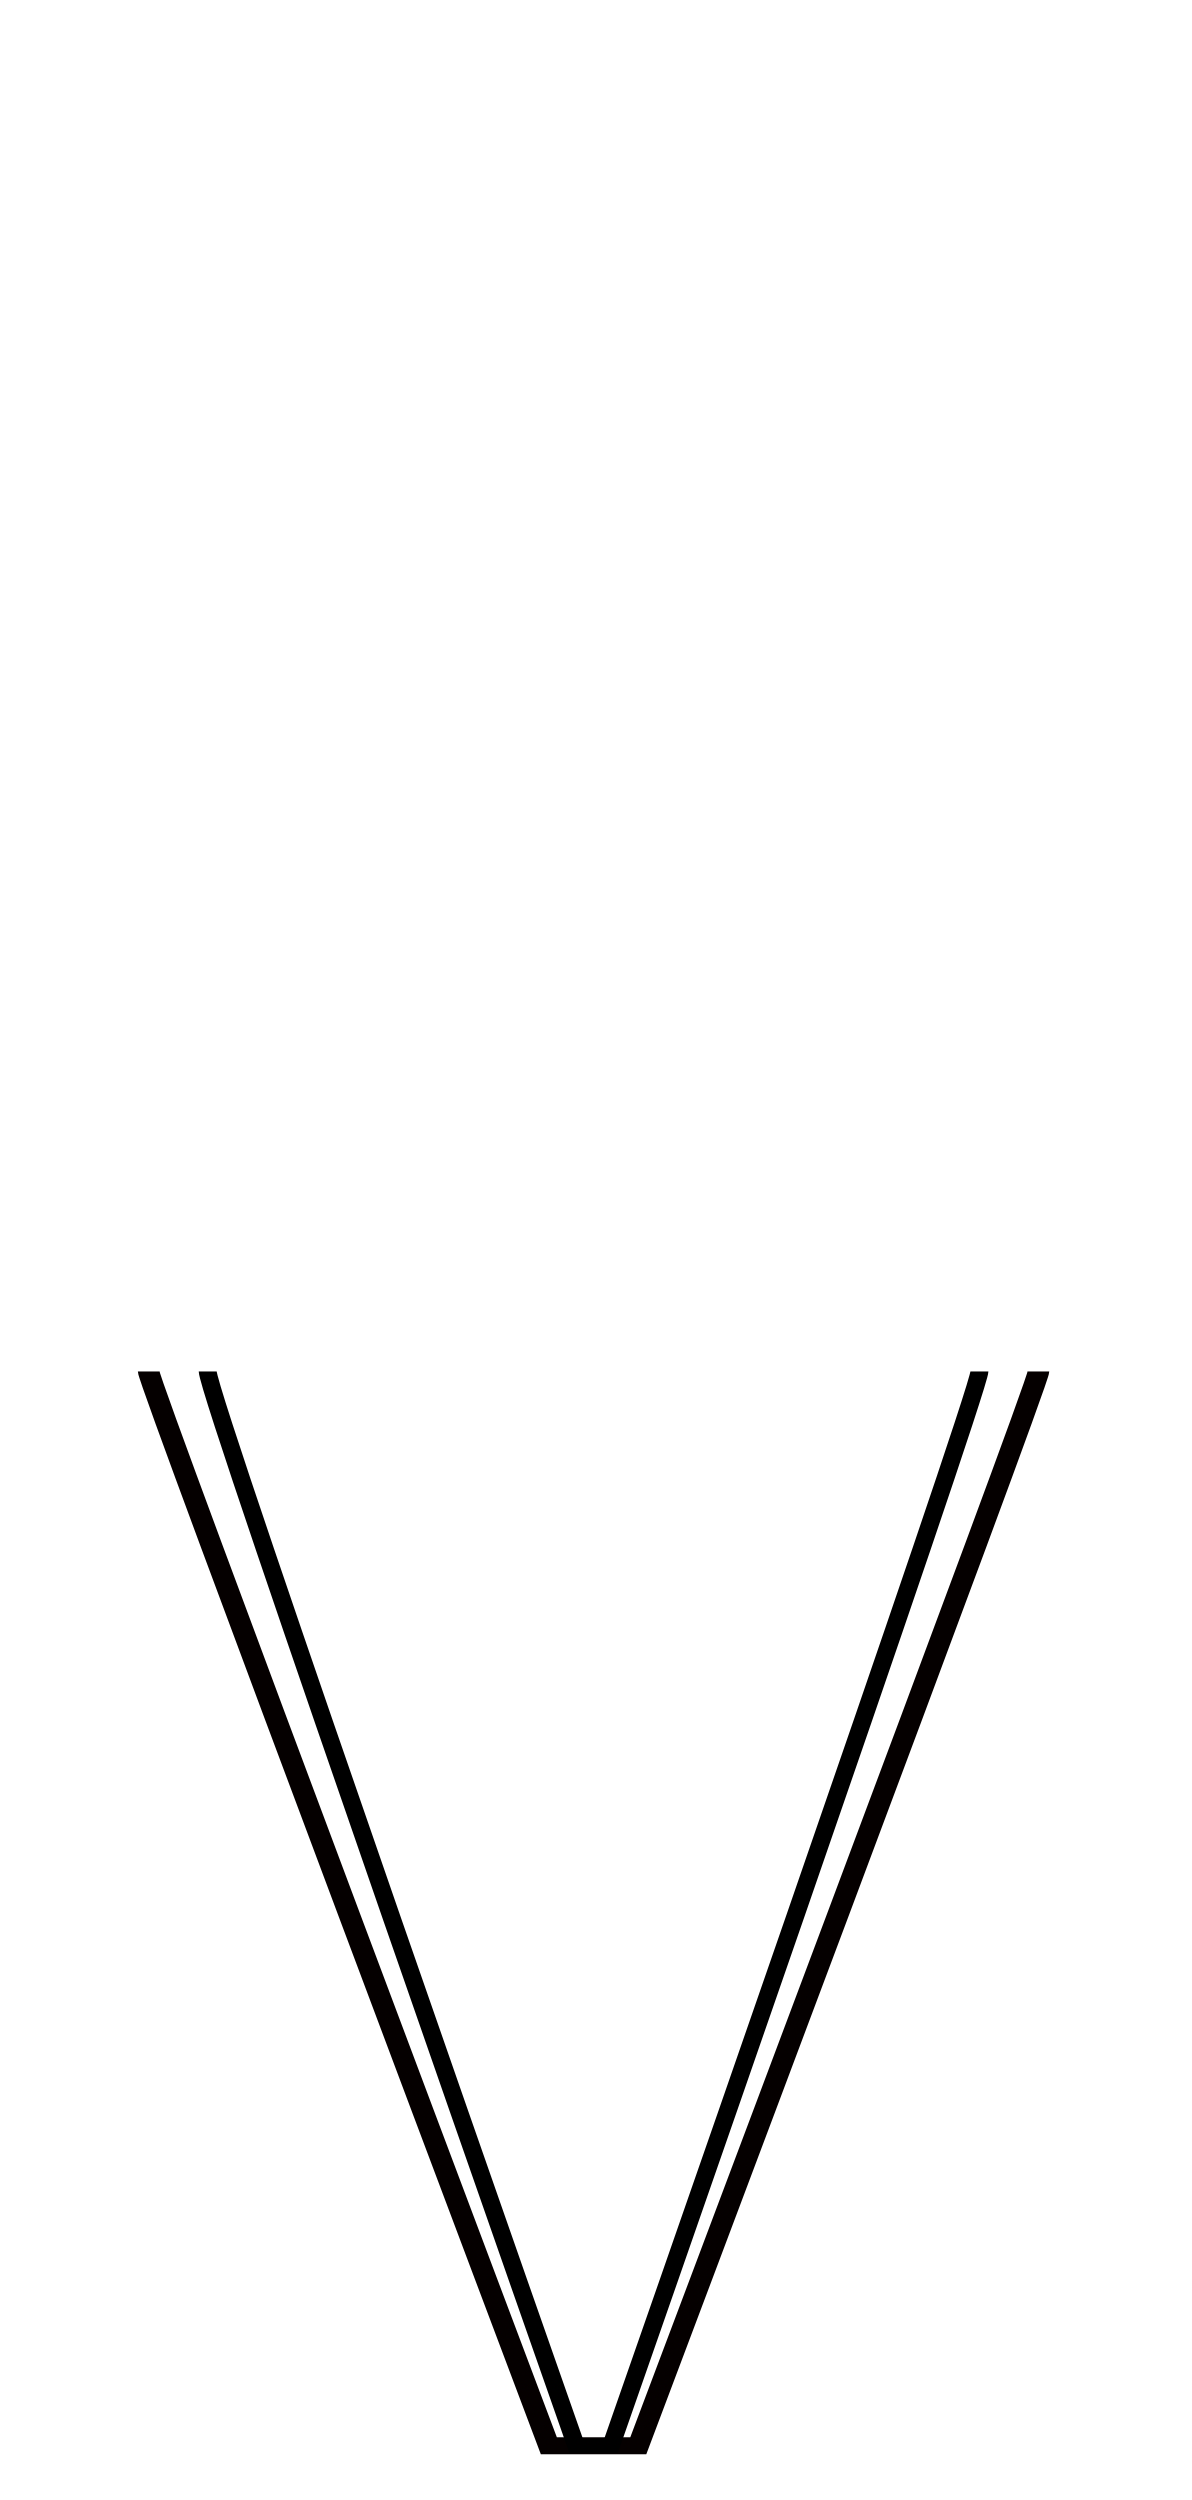
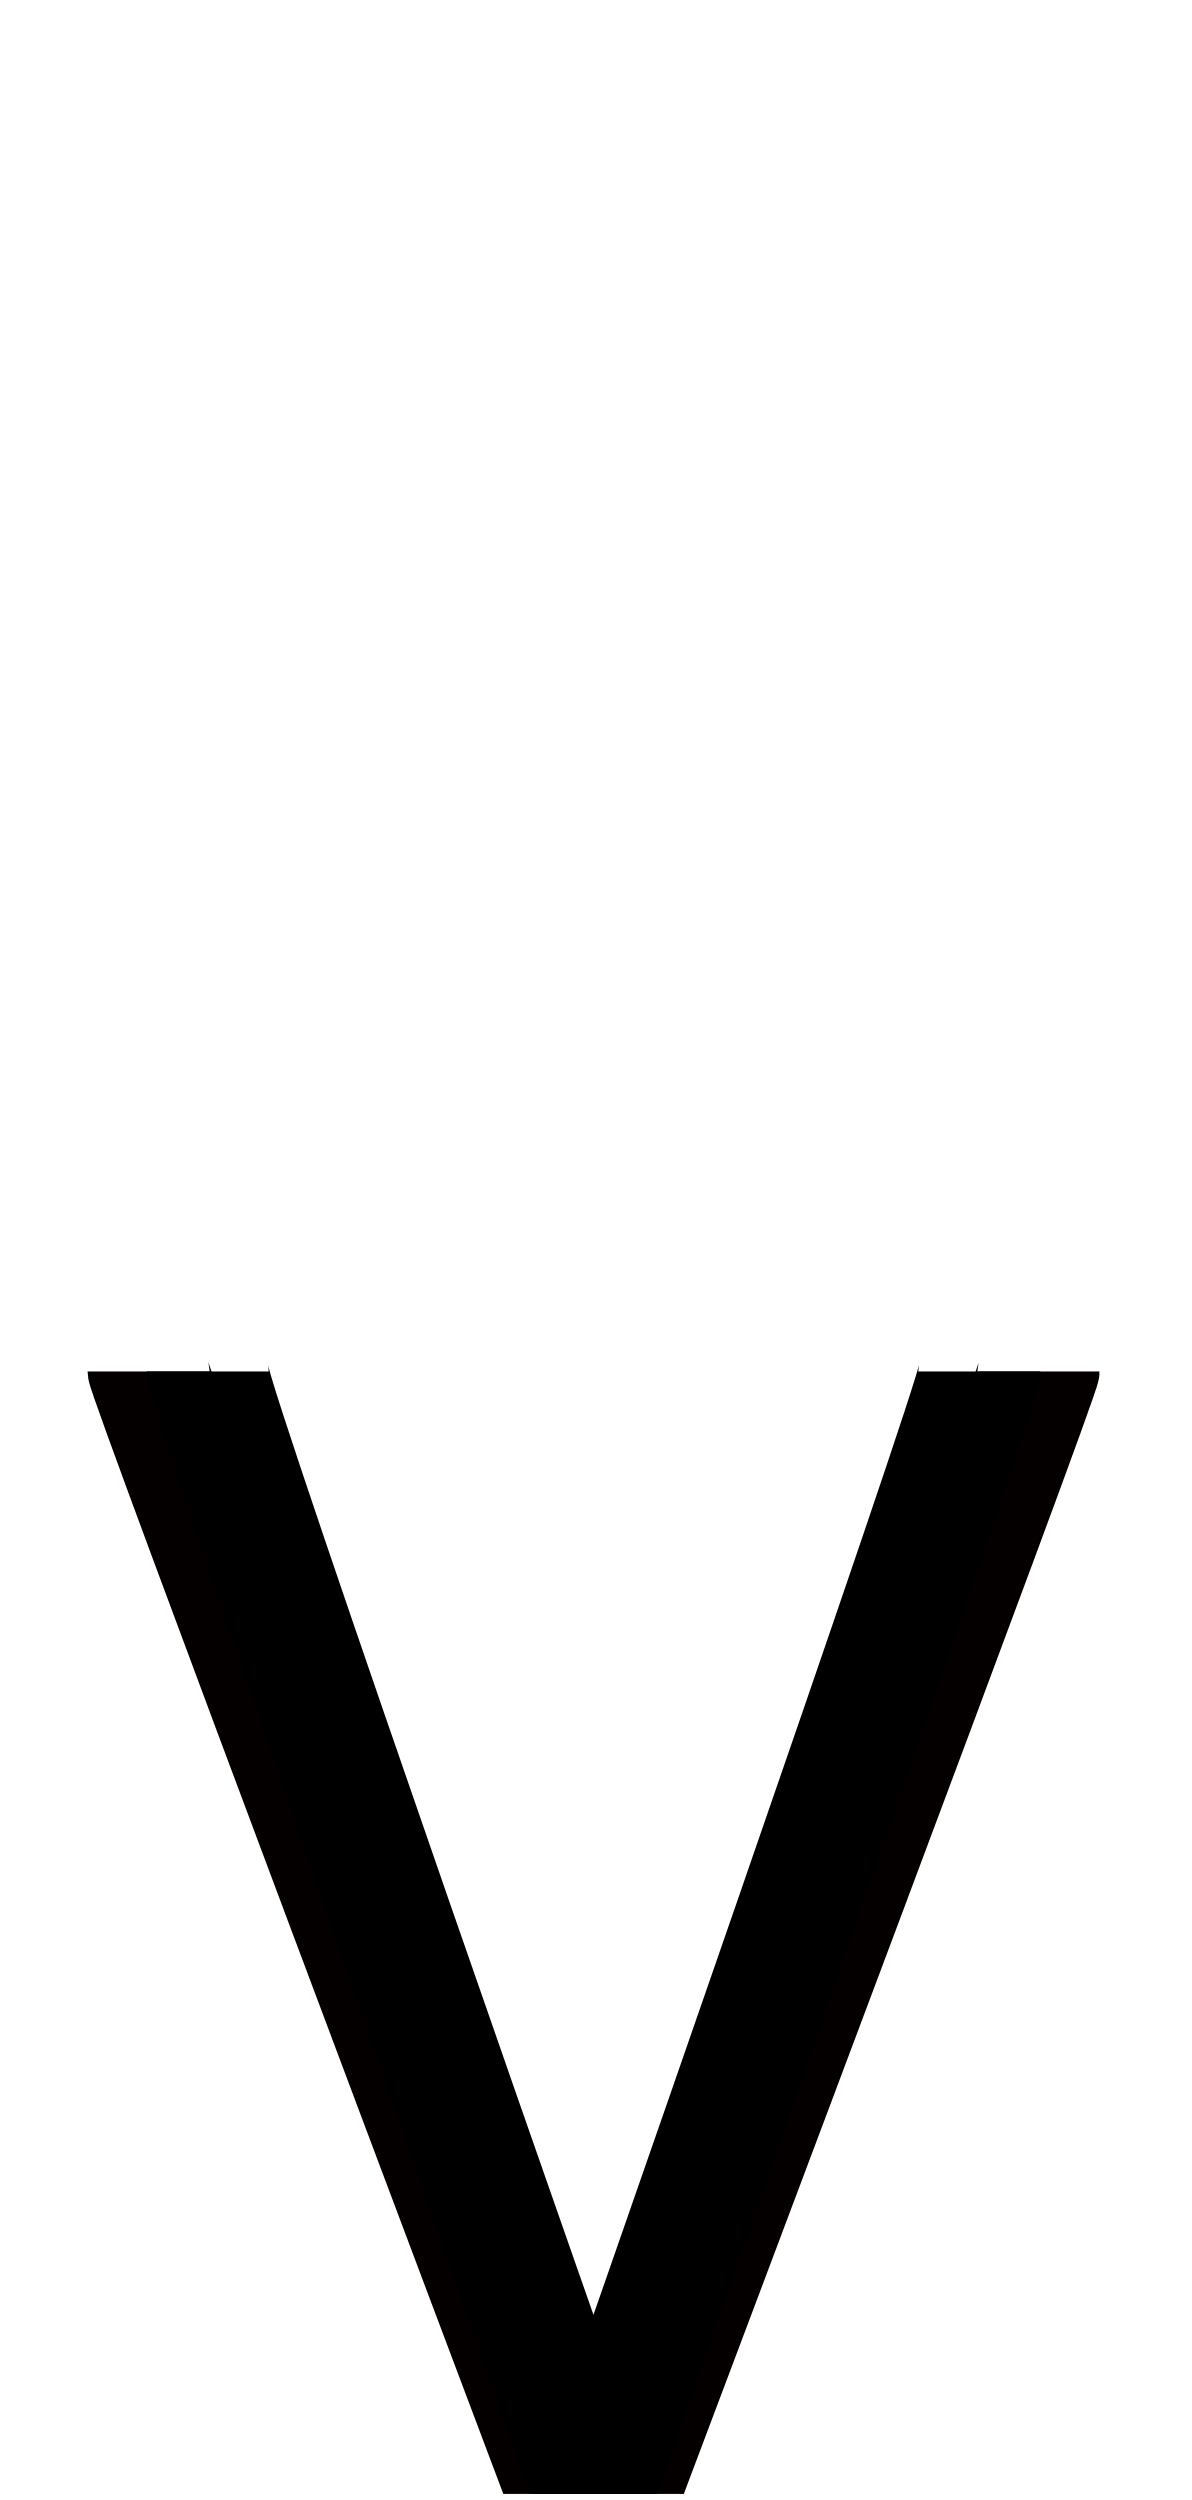
<svg xmlns="http://www.w3.org/2000/svg" version="1.1" viewBox="0 -288 976 2048" id="svg6" width="976" height="2048">
  <defs id="defs10" />
  <g id="layer3">
    <g id="g11" transform="matrix(1,0,0,0.7893279,0,365.8272)" style="stroke-width:1.126">
-       <path class="ext" id="path5109-6" d="m 850.753,595 c 0,13.261 -327.866,1115 -327.866,1115 h -73.28 c 0,0 -327.866,-1101.739 -327.866,-1115" style="display: inline; fill: none; fill-rule: evenodd; stroke: rgb(5, 0, 0); stroke-width: 17.6; stroke-linecap: butt; stroke-linejoin: miter; stroke-miterlimit: 4; stroke-dasharray: none; stroke-opacity: 1;" />
-       <path class="int" id="path5109-3-2" d="m 802.341,595 c 0,21.435 -301.75,1115 -301.75,1115 h -28.687 c 0,0 -301.75,-1087.843 -301.75,-1115" style="display: inline; fill: none; fill-rule: evenodd; stroke: rgb(0, 0, 0); stroke-width: 14.7; stroke-linecap: butt; stroke-linejoin: miter; stroke-miterlimit: 4; stroke-dasharray: none; stroke-opacity: 1;" />
+       <path class="ext" id="path5109-6" d="m 850.753,595 c 0,13.261 -327.866,1115 -327.866,1115 h -73.28 c 0,0 -327.866,-1101.739 -327.866,-1115" style="display: inline; fill: none; fill-rule: evenodd; stroke: rgb(5, 0, 0); stroke-width: 100; stroke-linecap: butt; stroke-linejoin: miter; stroke-miterlimit: 4; stroke-dasharray: none; stroke-opacity: 1;" />
+       <path class="int" id="path5109-3-2" d="m 802.341,595 c 0,21.435 -301.75,1115 -301.75,1115 h -28.687 c 0,0 -301.75,-1087.843 -301.75,-1115" style="display: inline; fill: none; fill-rule: evenodd; stroke: rgb(0, 0, 0); stroke-width: 100; stroke-linecap: butt; stroke-linejoin: miter; stroke-miterlimit: 4; stroke-dasharray: none; stroke-opacity: 1;" />
    </g>
  </g>
</svg>
